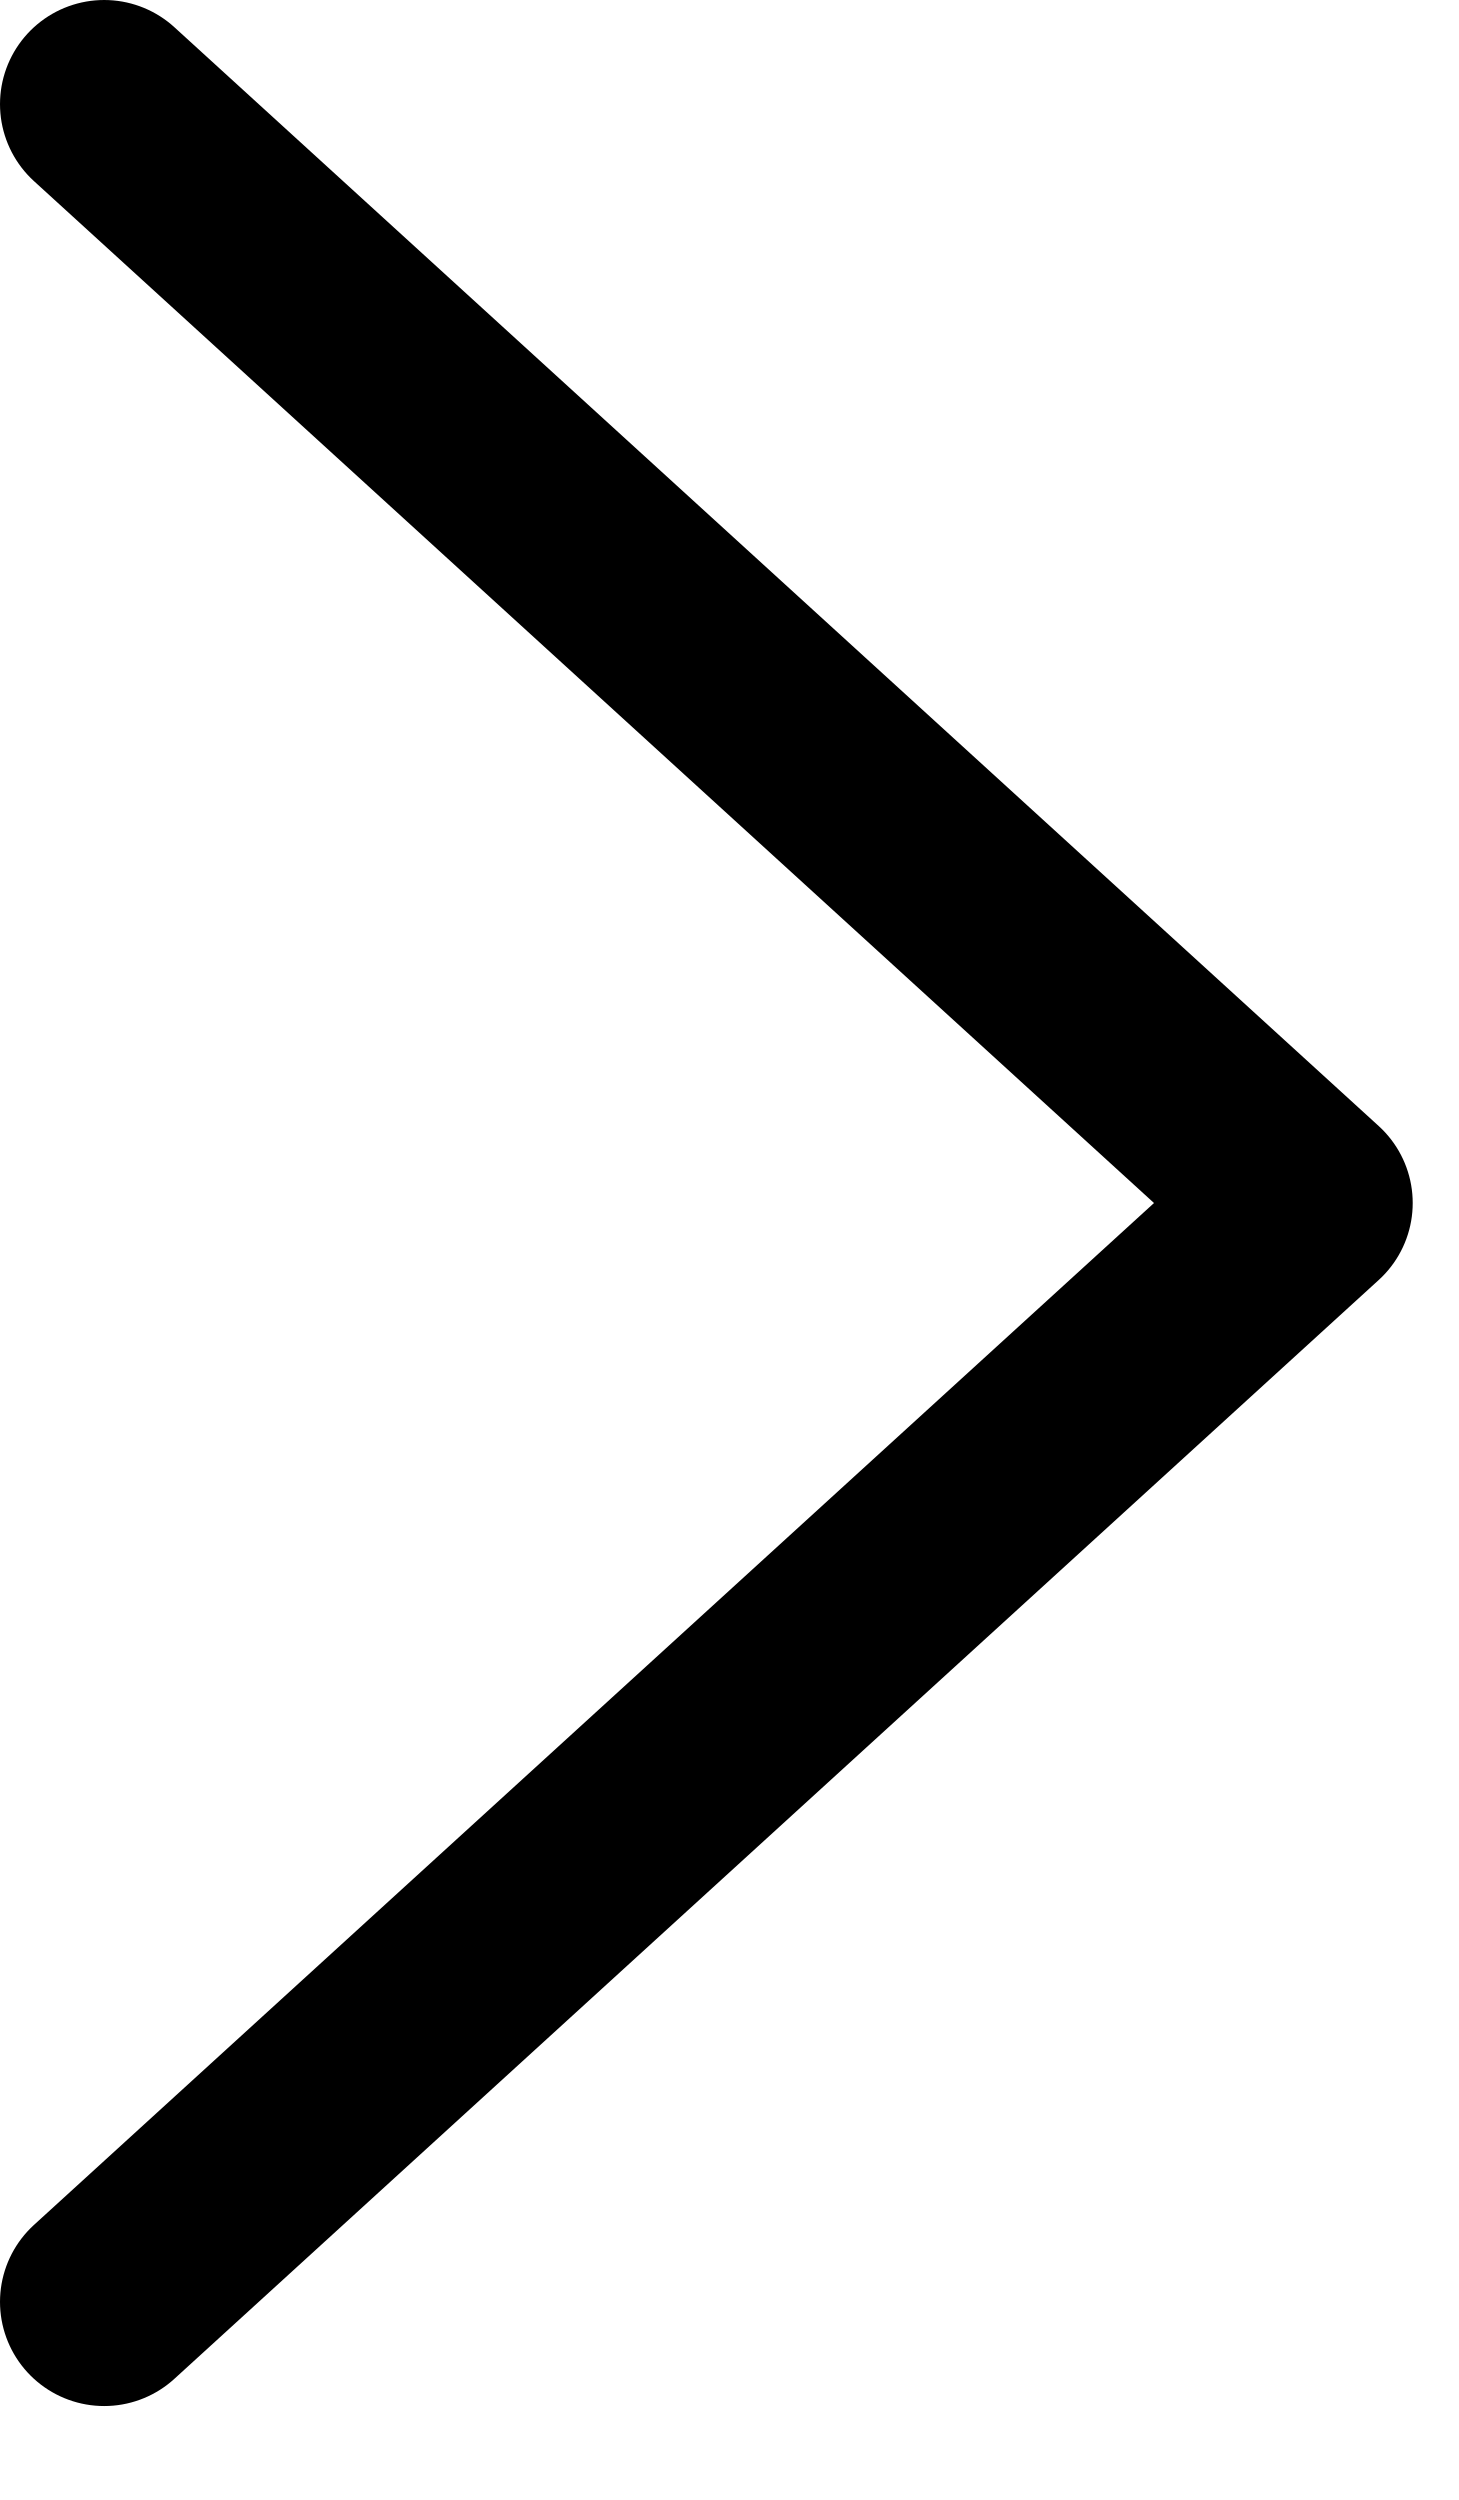
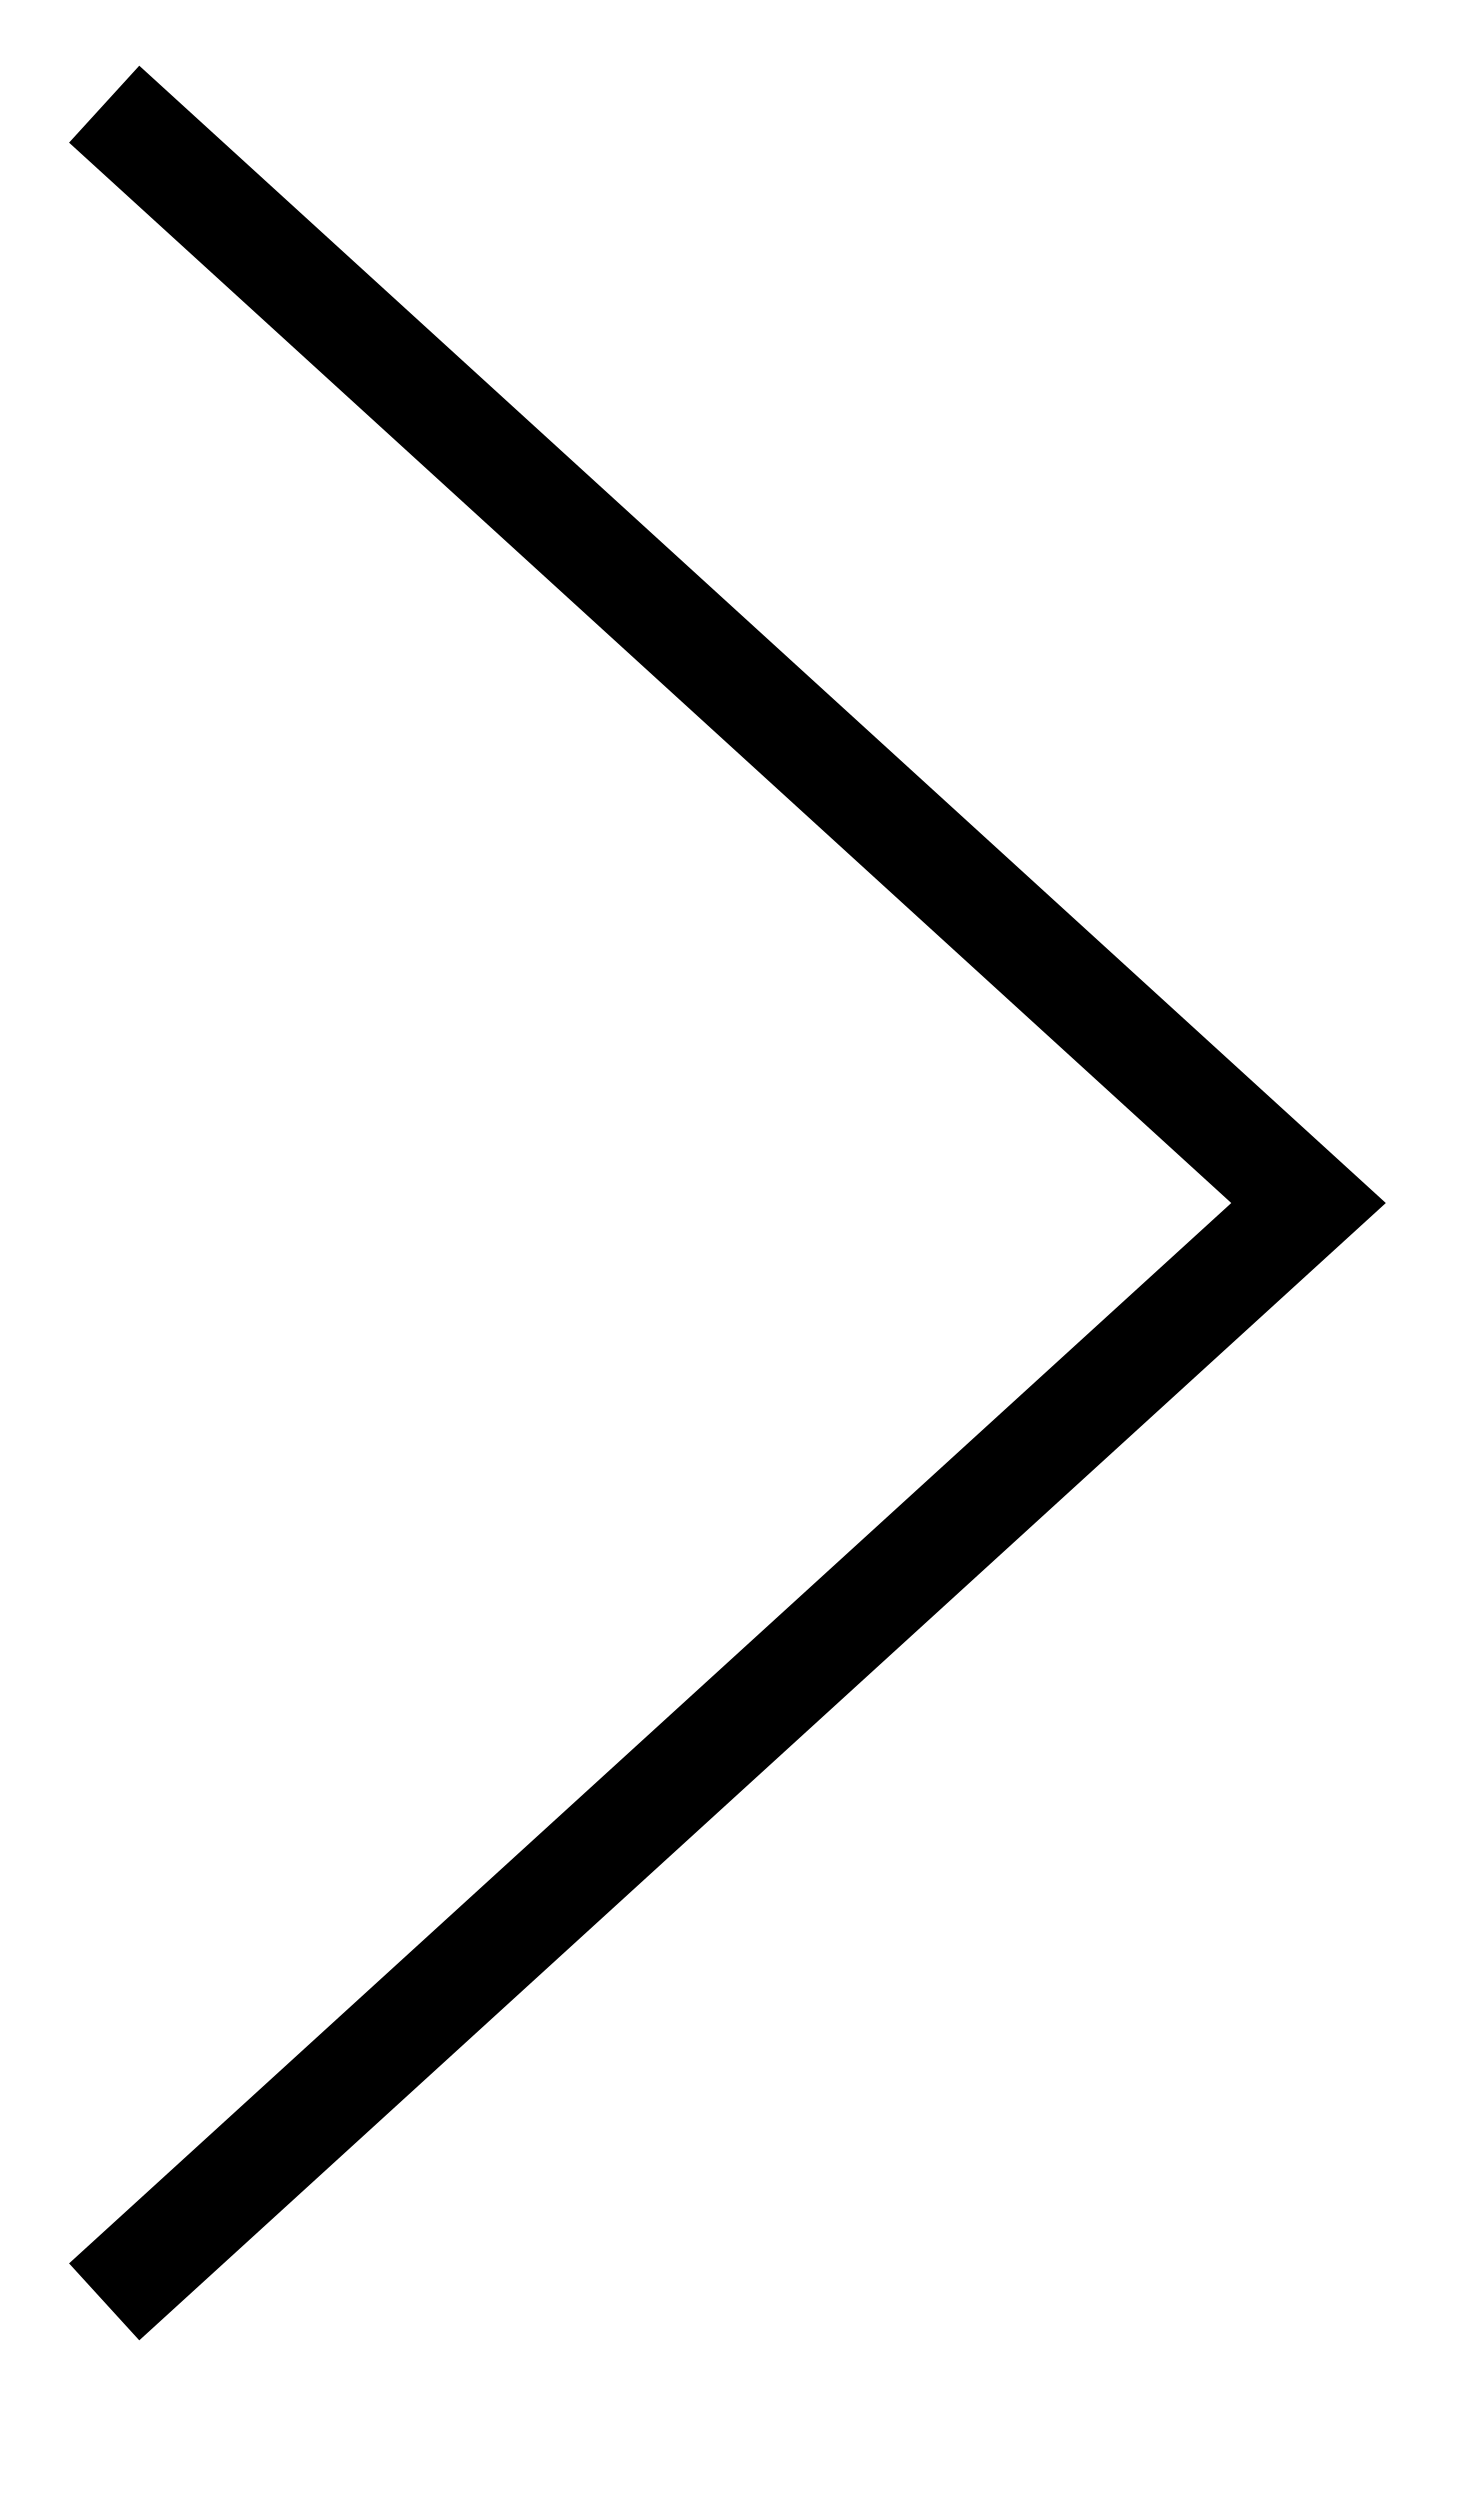
<svg xmlns="http://www.w3.org/2000/svg" width="14" height="24" viewBox="0 0 14 24" fill="none">
-   <path d="M1 1L12.562 11.549L1 22.098" stroke="black" stroke-width="2" stroke-linecap="round" stroke-linejoin="round" />
+   <path d="M1 1L12.562 11.549L1 22.098" stroke="black" strokeWidth="2" strokeLinecap="round" strokeLinejoin="round" />
</svg>
